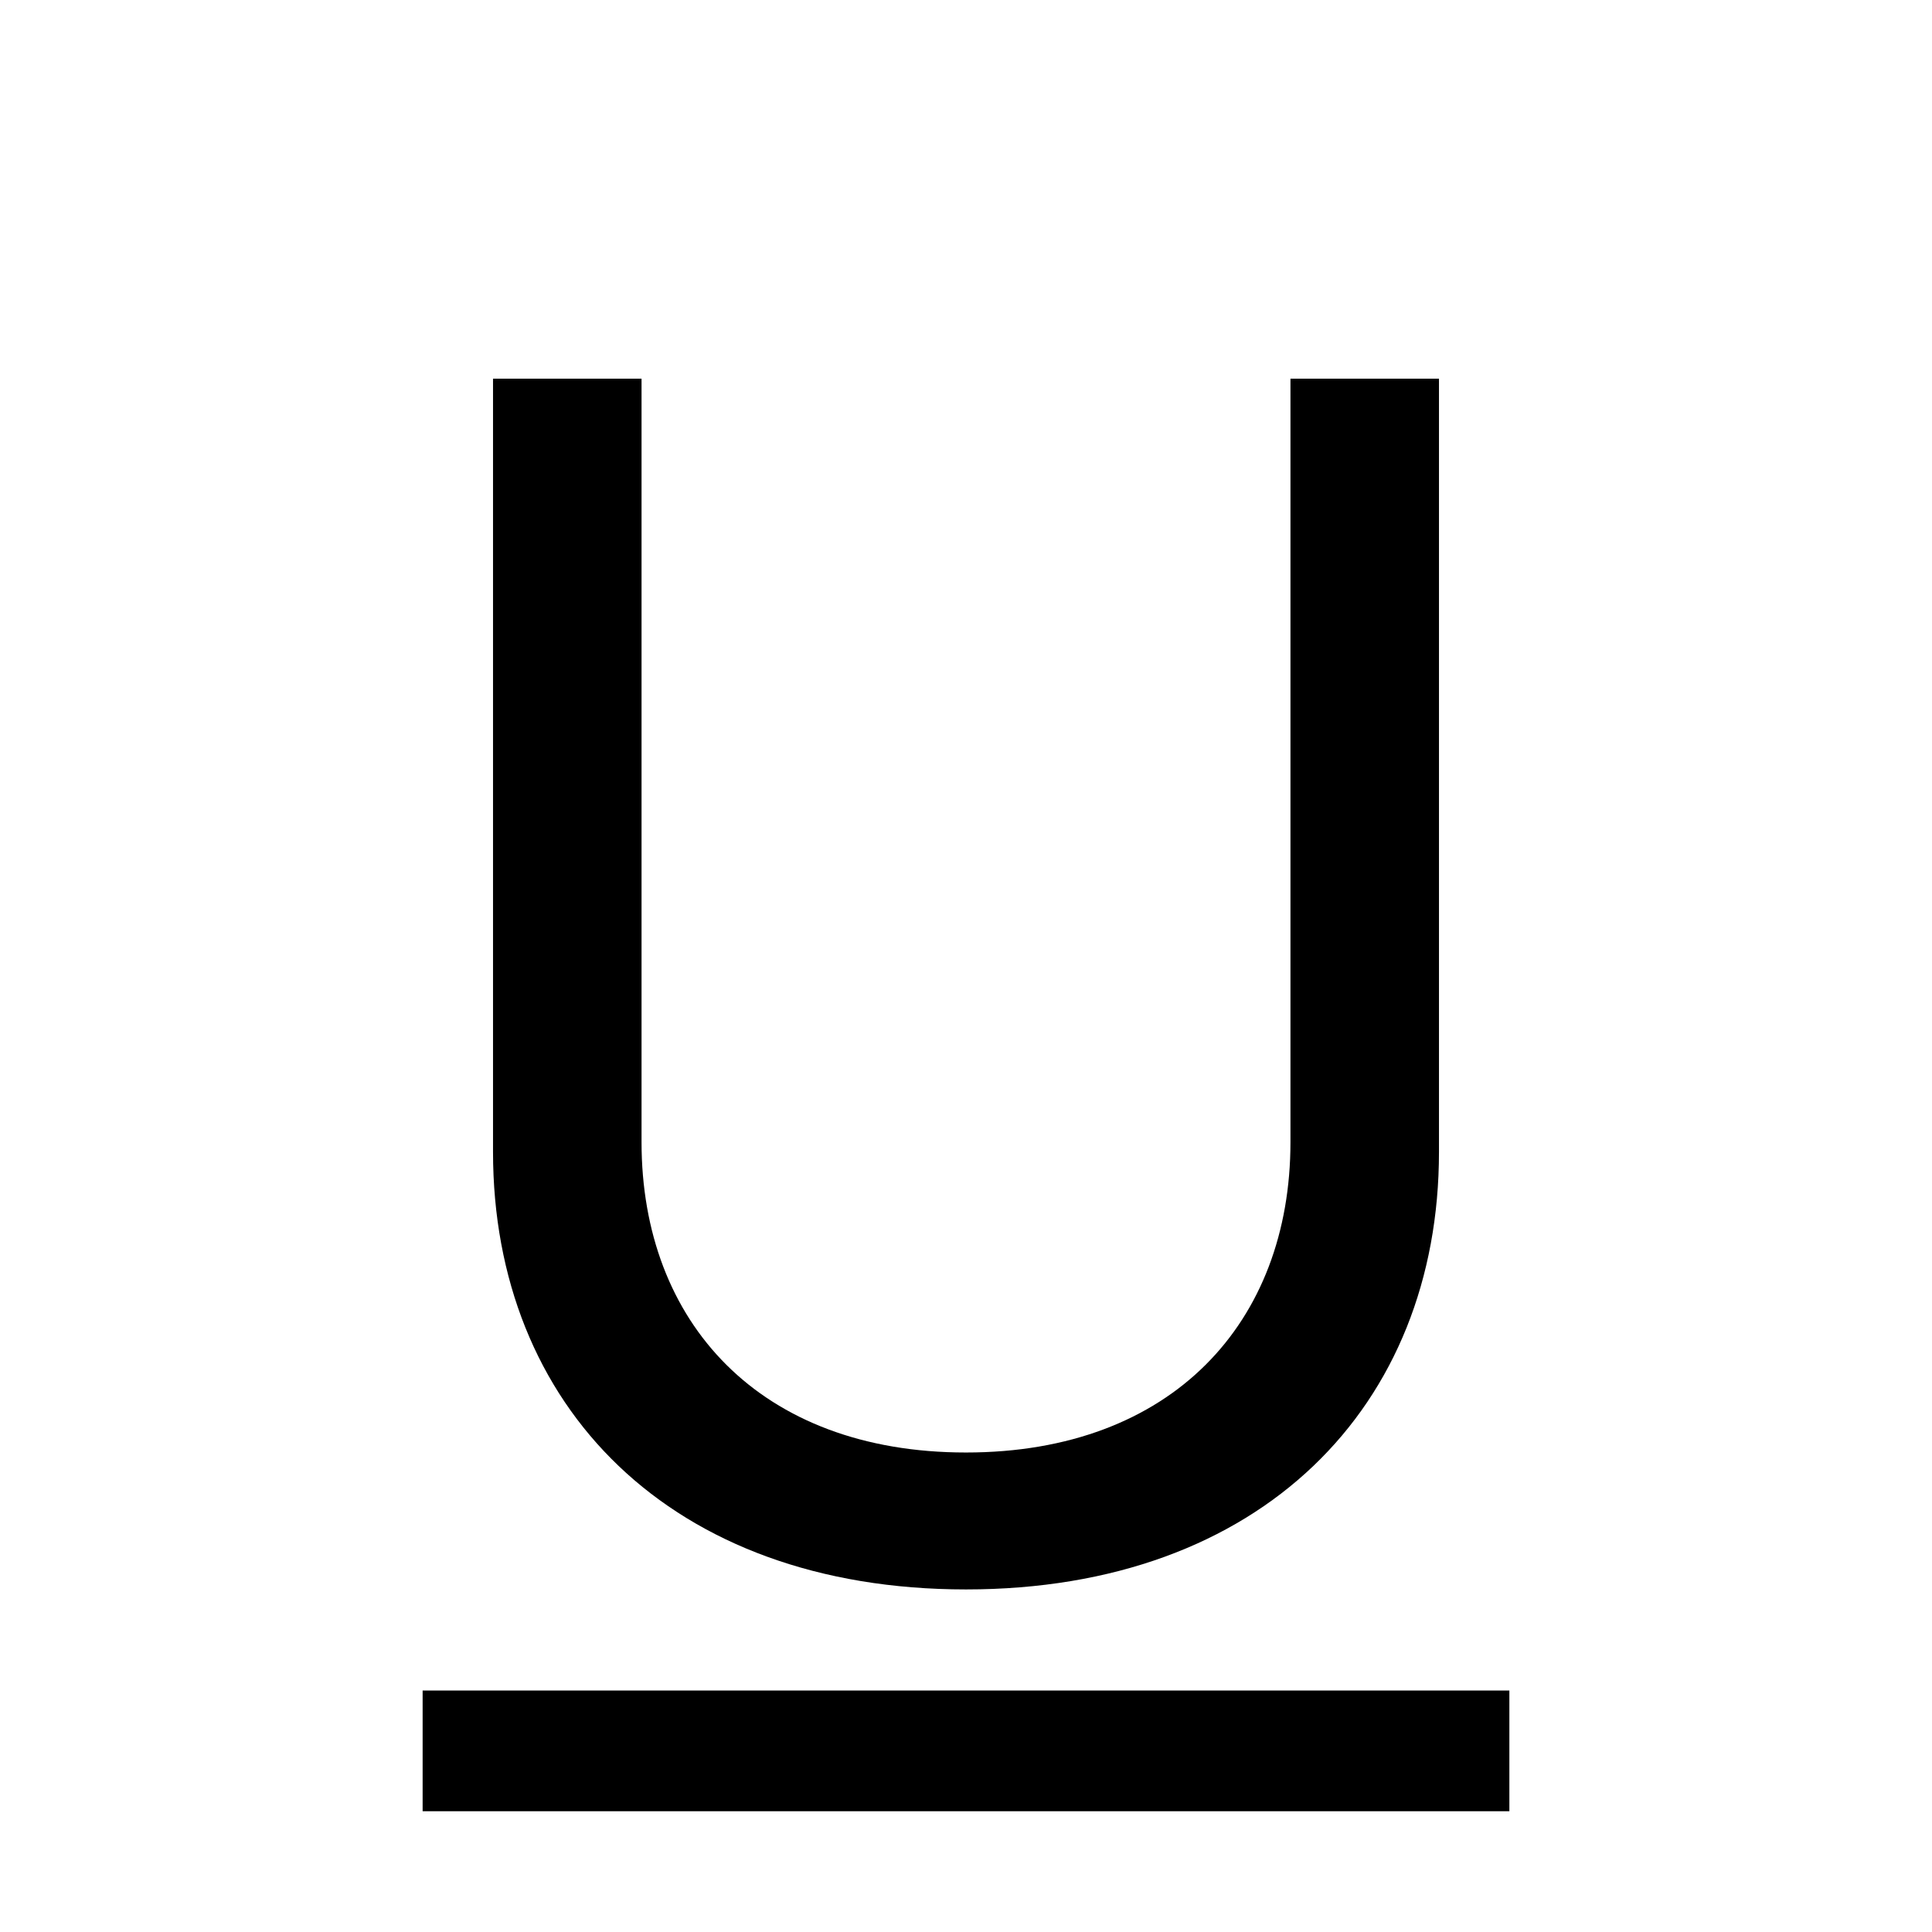
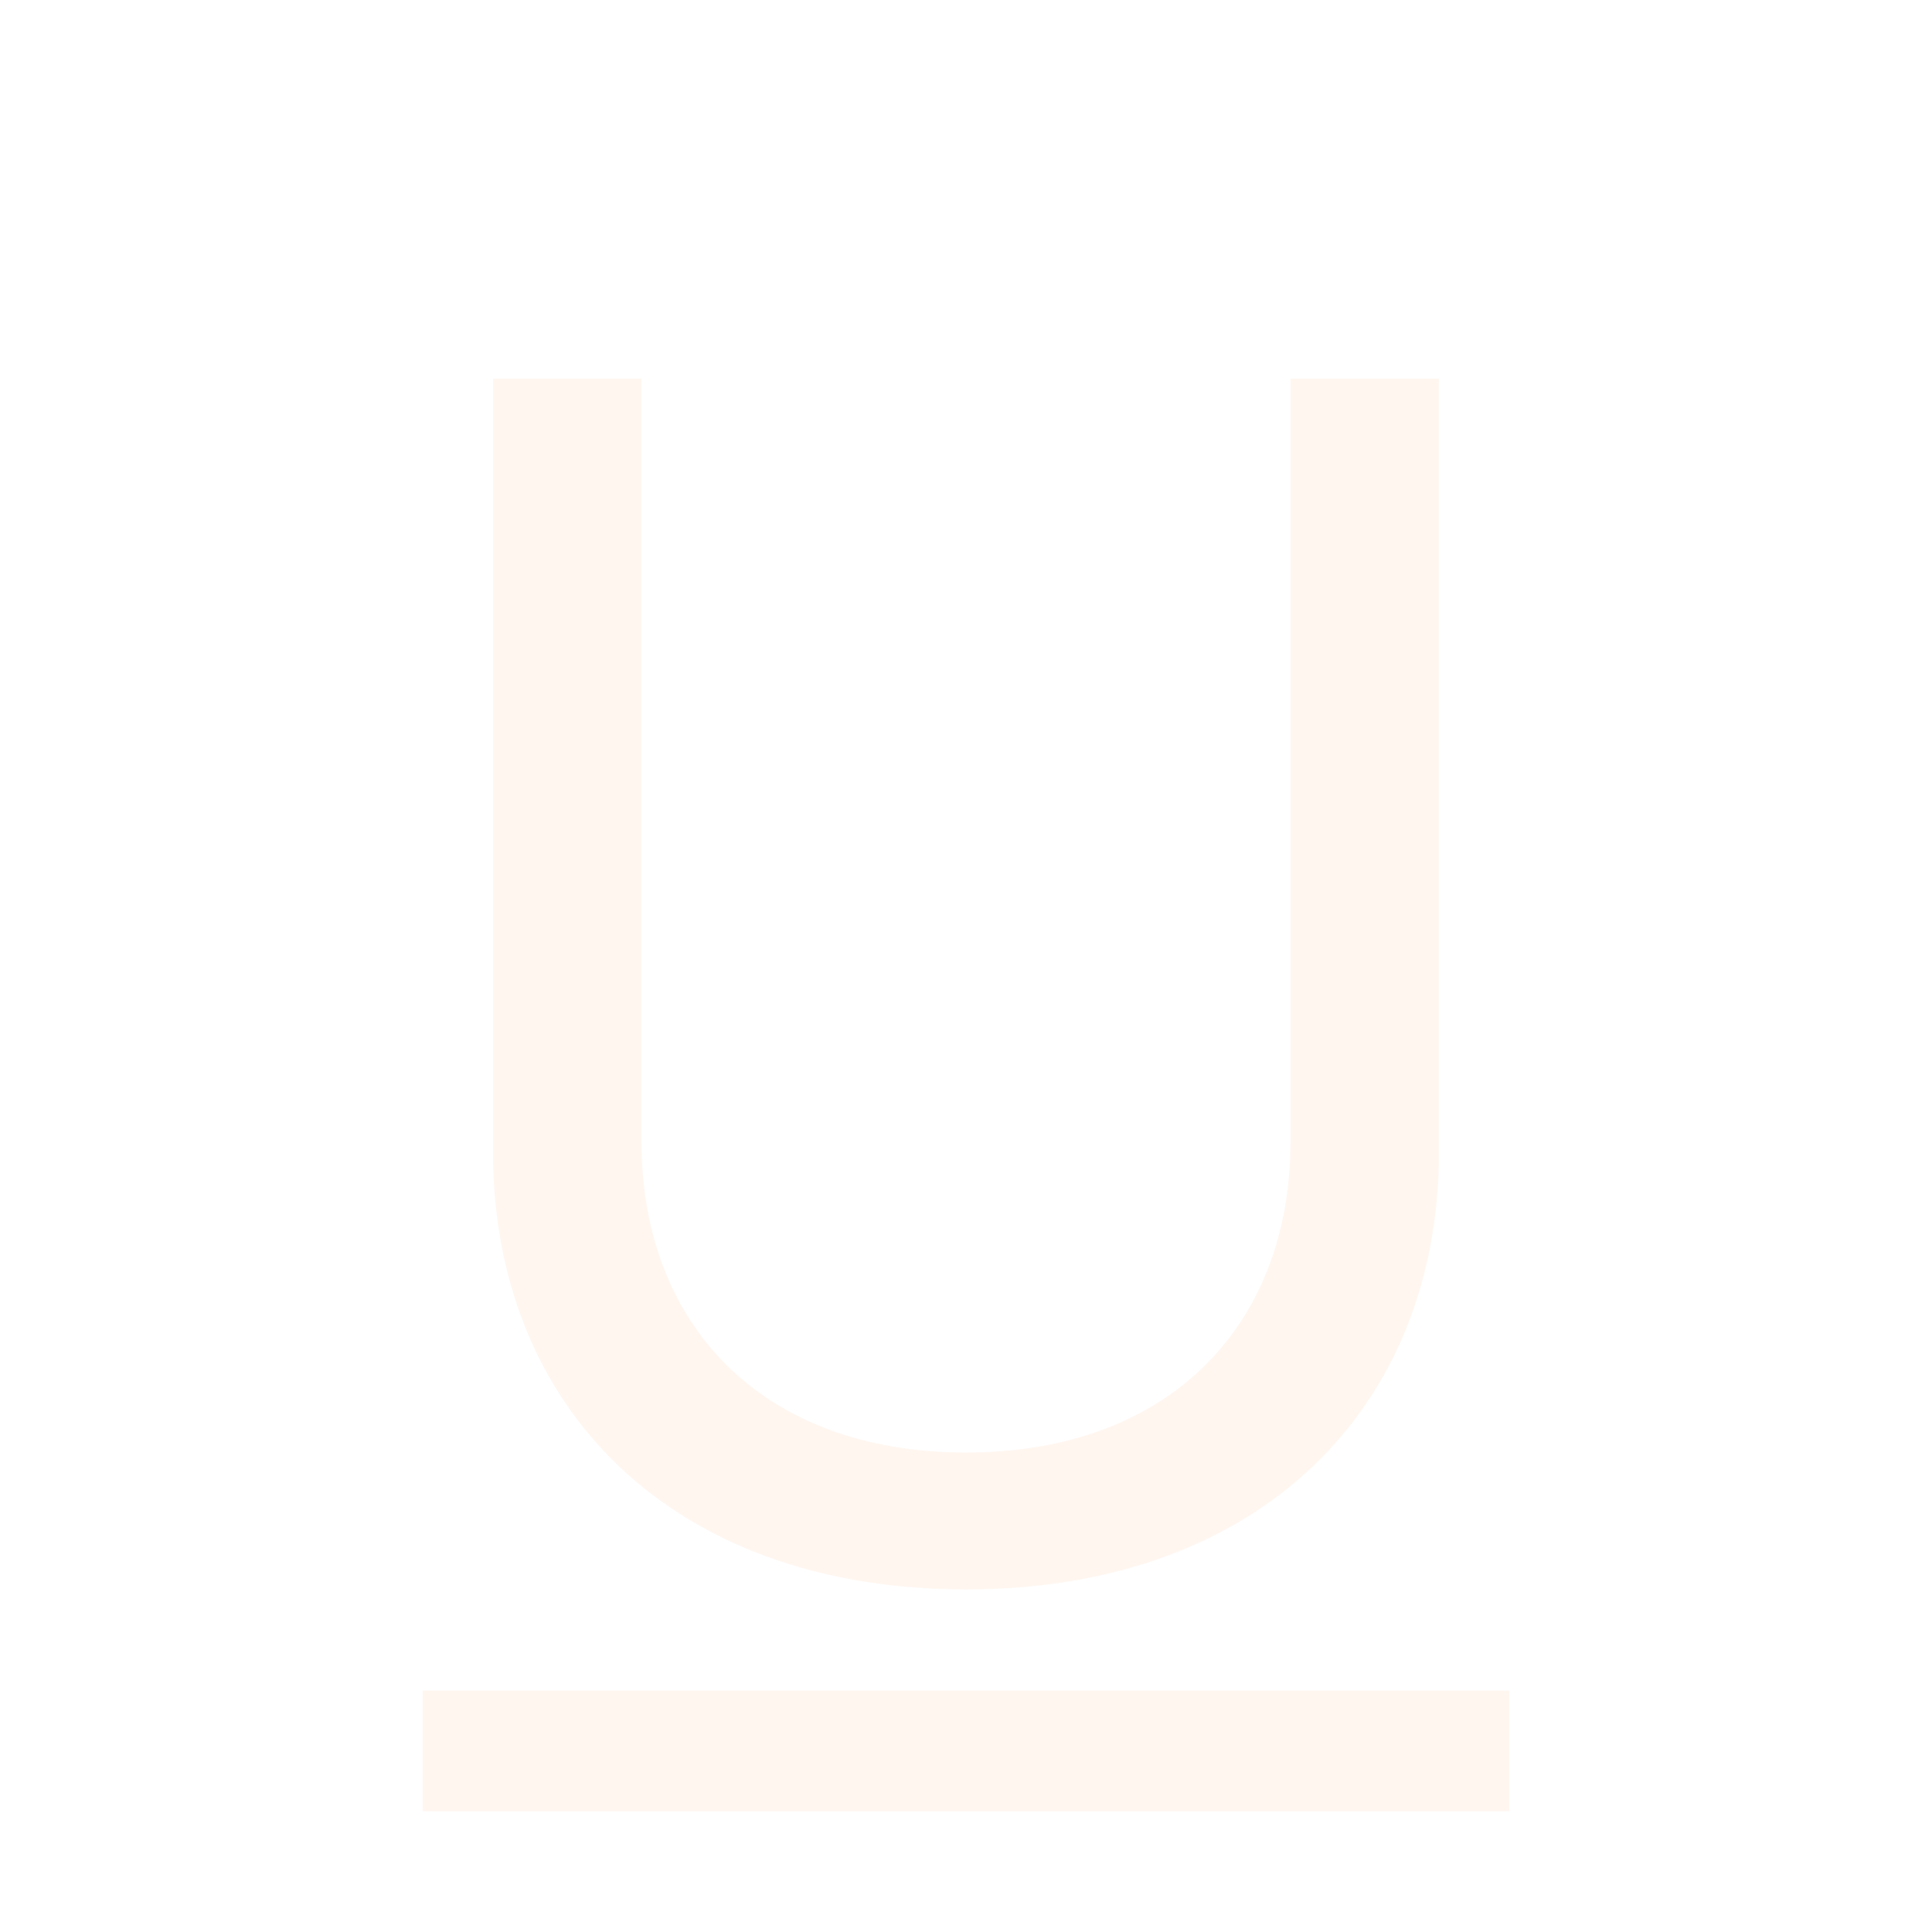
- <svg xmlns="http://www.w3.org/2000/svg" width="16" height="16" fill="currentColor" class="bi bi-type-underline" viewBox="0 0 16 16">
+ <svg xmlns="http://www.w3.org/2000/svg" width="16" height="16" fill="hsl(26, 100%, 97%)" class="bi bi-type-underline" viewBox="0 0 16 16">
  <path d="M5.313 3.136h-1.23V9.54c0 2.105 1.47 3.623 3.917 3.623s3.917-1.518 3.917-3.623V3.136h-1.23v6.323c0 1.49-.978 2.57-2.687 2.57-1.709 0-2.687-1.08-2.687-2.57V3.136zM12.5 15h-9v-1h9v1z" />
</svg>
